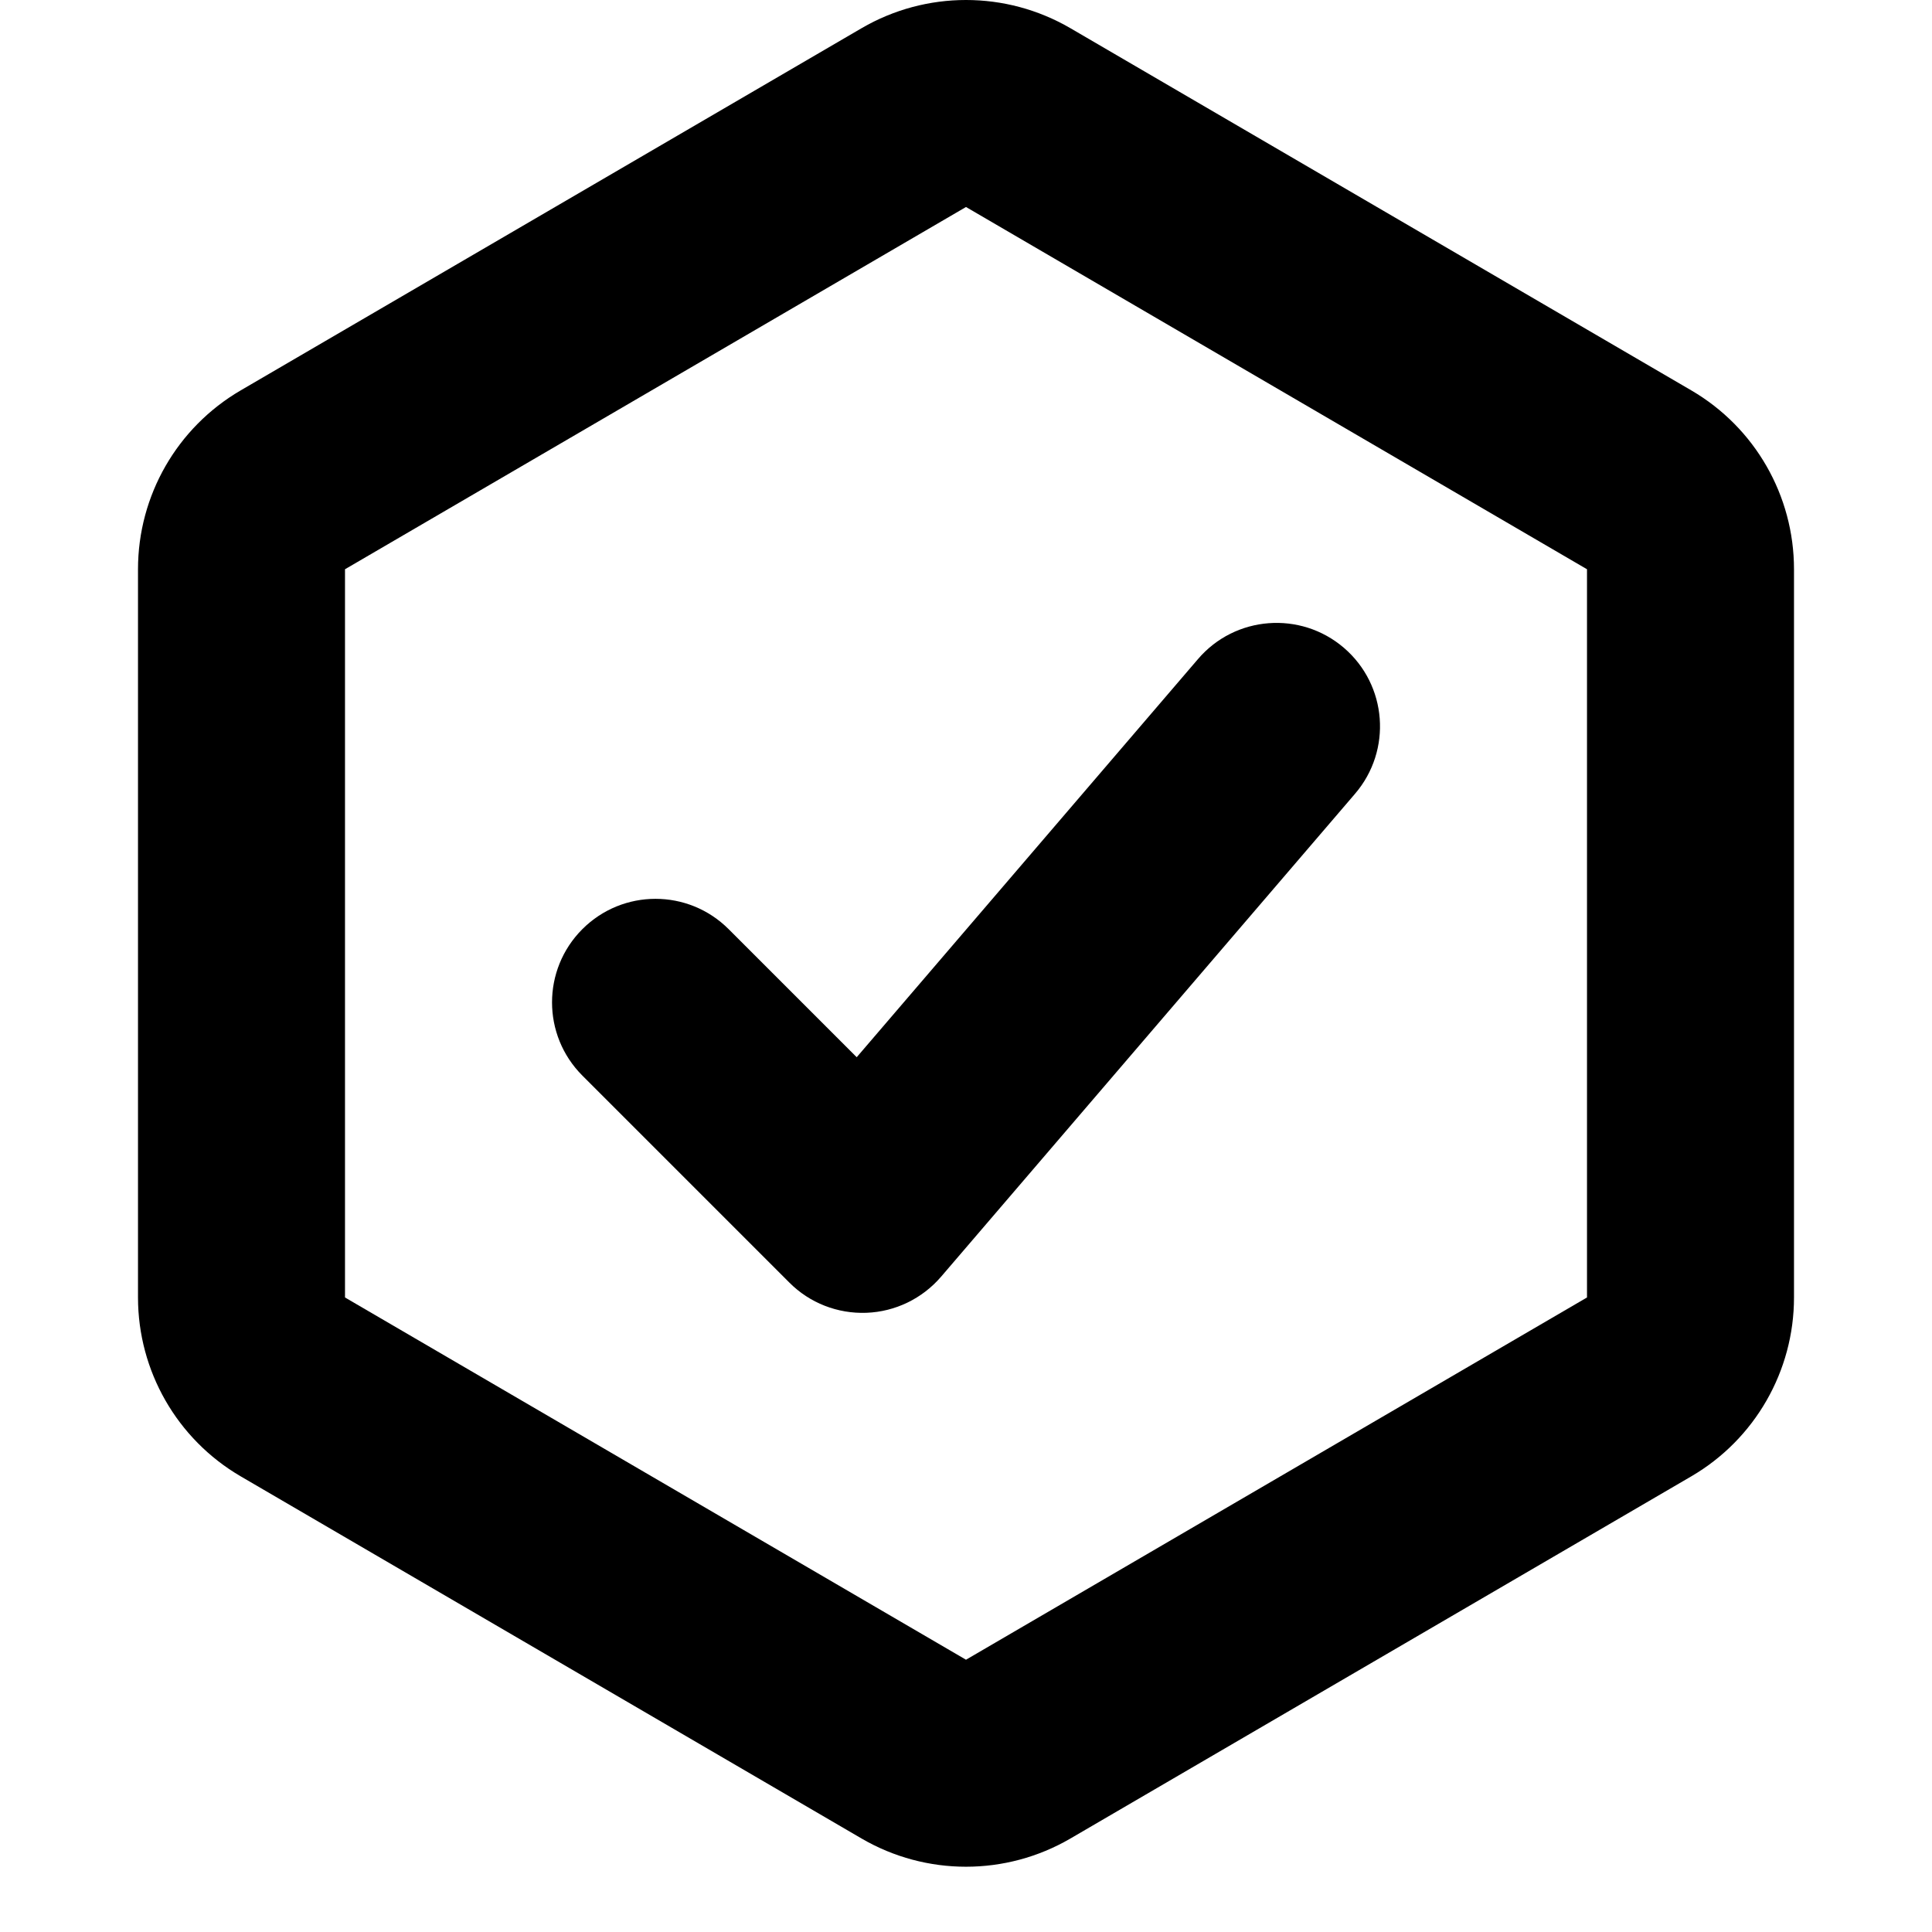
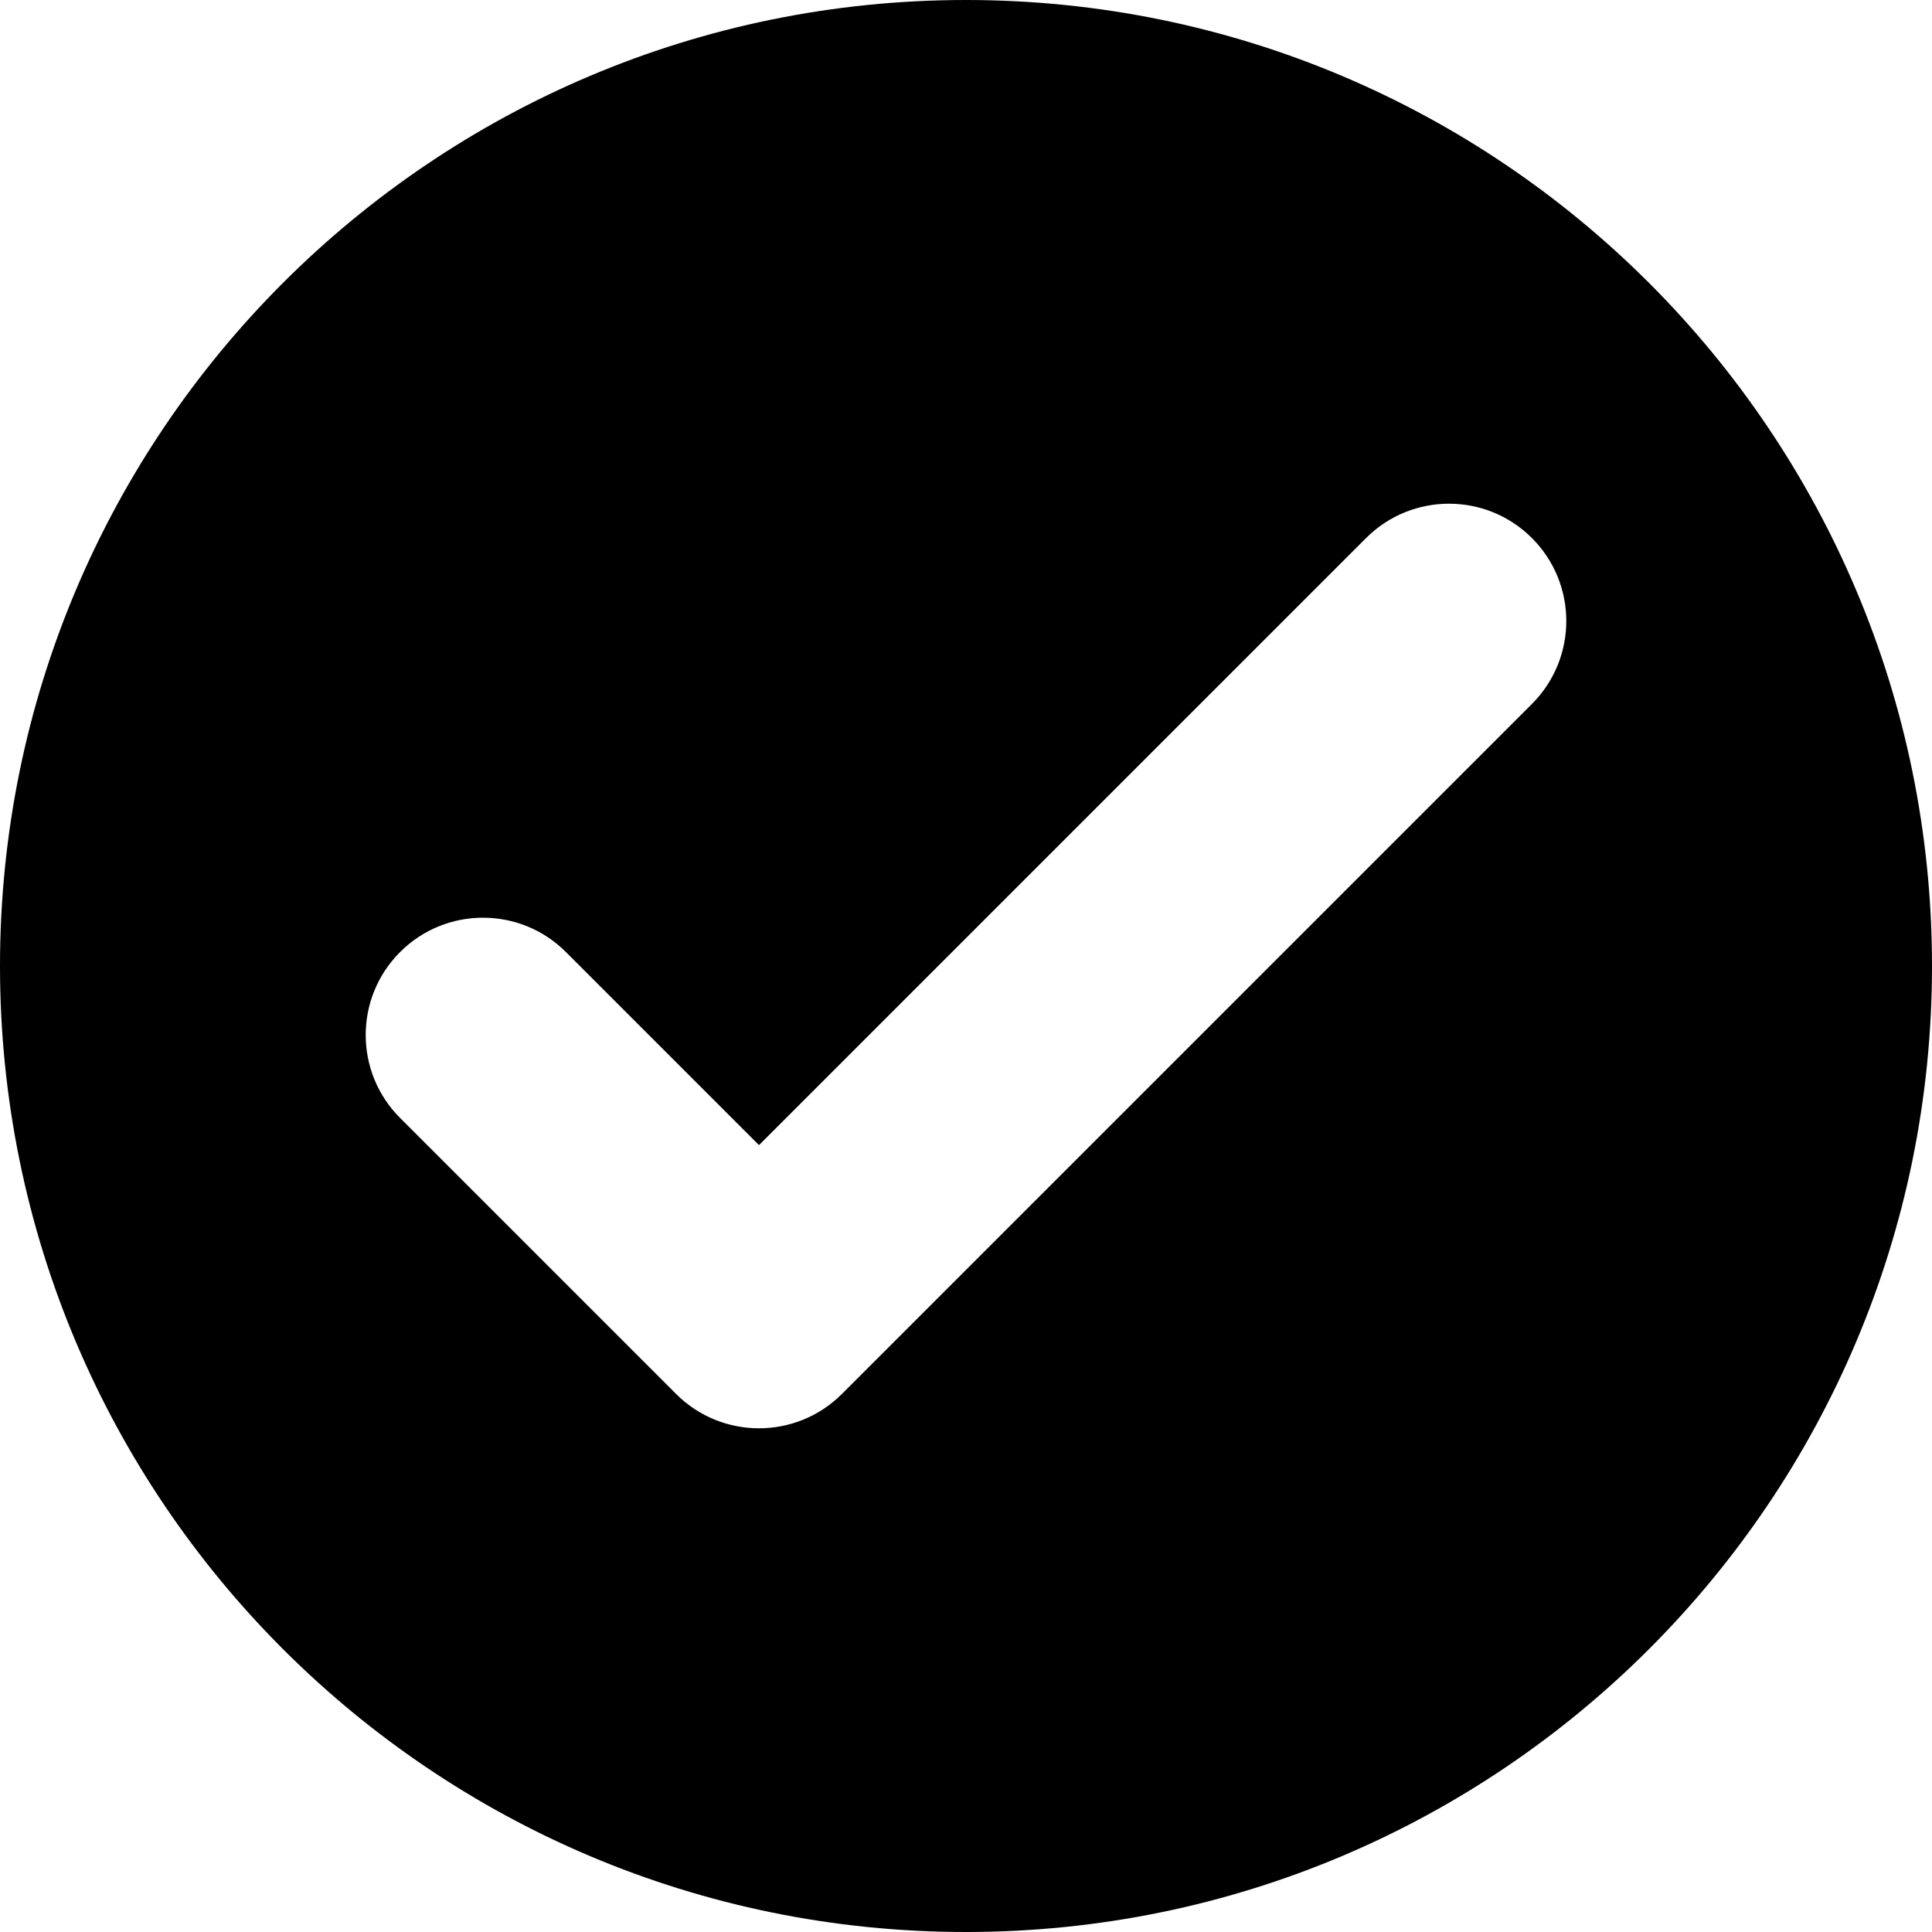
- <svg class="color-override" width="16" height="16" viewBox="1 1 14 14" fill="lch(48% 59.31 288.43)" role="img" focusable="false" aria-hidden="true" style="--icon-color: lch(48% 59.31 288.43);">
-   <path fill-rule="evenodd" clip-rule="evenodd" d="M12.5 5.125L8 2.5L3.5 5.125L3.5 10.402L8 13.027L12.5 10.402L12.5 5.125ZM8.756 1.204C8.289 0.932 7.711 0.932 7.244 1.204L2.744 3.829C2.283 4.098 2 4.591 2 5.125V10.402C2 10.935 2.283 11.429 2.744 11.698L7.244 14.323C7.711 14.595 8.289 14.595 8.756 14.323L13.256 11.698C13.717 11.429 14 10.935 14 10.402V5.125C14 4.591 13.717 4.098 13.256 3.829L8.756 1.204Z" />
-   <path fill-rule="evenodd" clip-rule="evenodd" d="M10.738 5.694C11.053 5.964 11.089 6.437 10.819 6.752L7.819 10.252C7.683 10.41 7.488 10.505 7.279 10.513C7.07 10.521 6.867 10.442 6.72 10.294L5.22 8.794C4.927 8.501 4.927 8.026 5.22 7.733C5.513 7.44 5.987 7.44 6.28 7.733L7.208 8.661L9.681 5.776C9.95 5.461 10.424 5.425 10.738 5.694Z" />
+ <svg xmlns="http://www.w3.org/2000/svg" class="color-override" width="14" height="14" viewBox="0 0 14 14" fill="lch(48% 59.31 288.43)" role="img" focusable="false" aria-hidden="true" style="--icon-color: lch(48% 59.31 288.43);">
+   <path fill-rule="evenodd" clip-rule="evenodd" d="M7 0C3.134 0 0 3.134 0 7C0 10.866 3.134 14 7 14C10.866 14 14 10.866 14 7C14 3.134 10.866 0 7 0ZM11.101 5.101C11.433 4.769 11.433 4.231 11.101 3.899C10.769 3.567 10.231 3.567 9.899 3.899L5.5 8.298L4.101 6.899C3.769 6.567 3.231 6.567 2.899 6.899C2.567 7.231 2.567 7.769 2.899 8.101L4.899 10.101C5.231 10.433 5.769 10.433 6.101 10.101L11.101 5.101Z" />
</svg>
